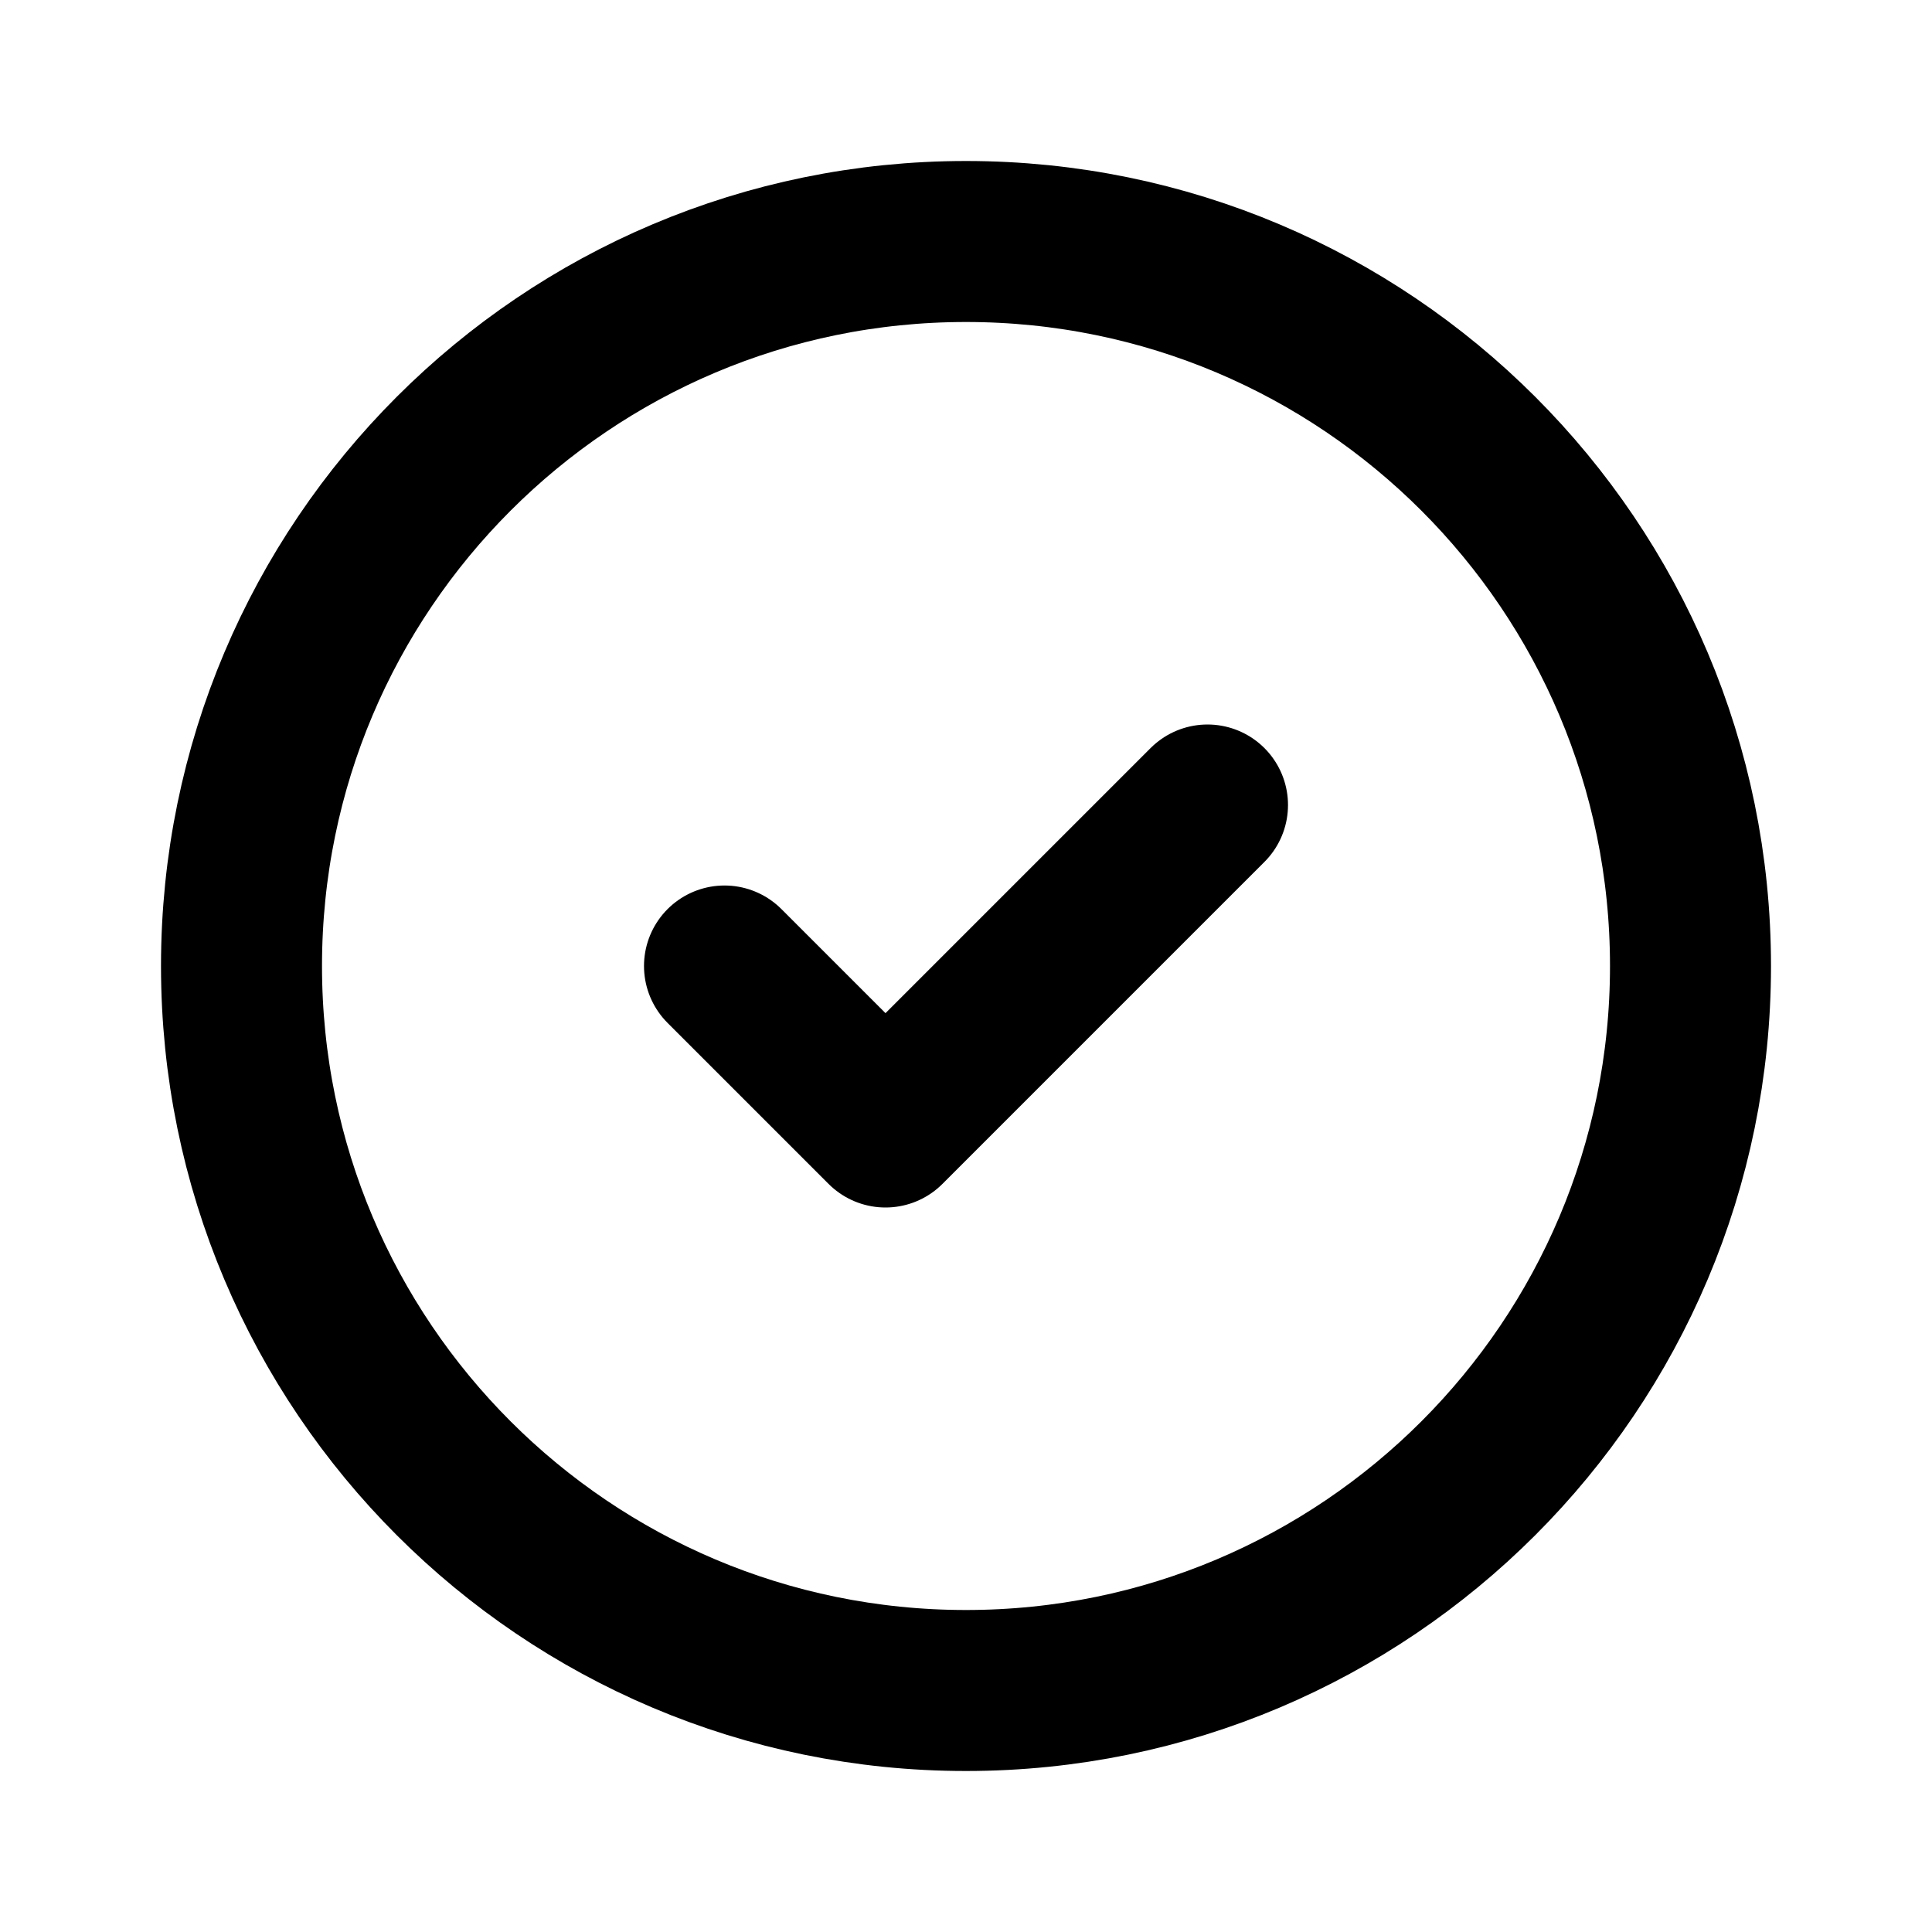
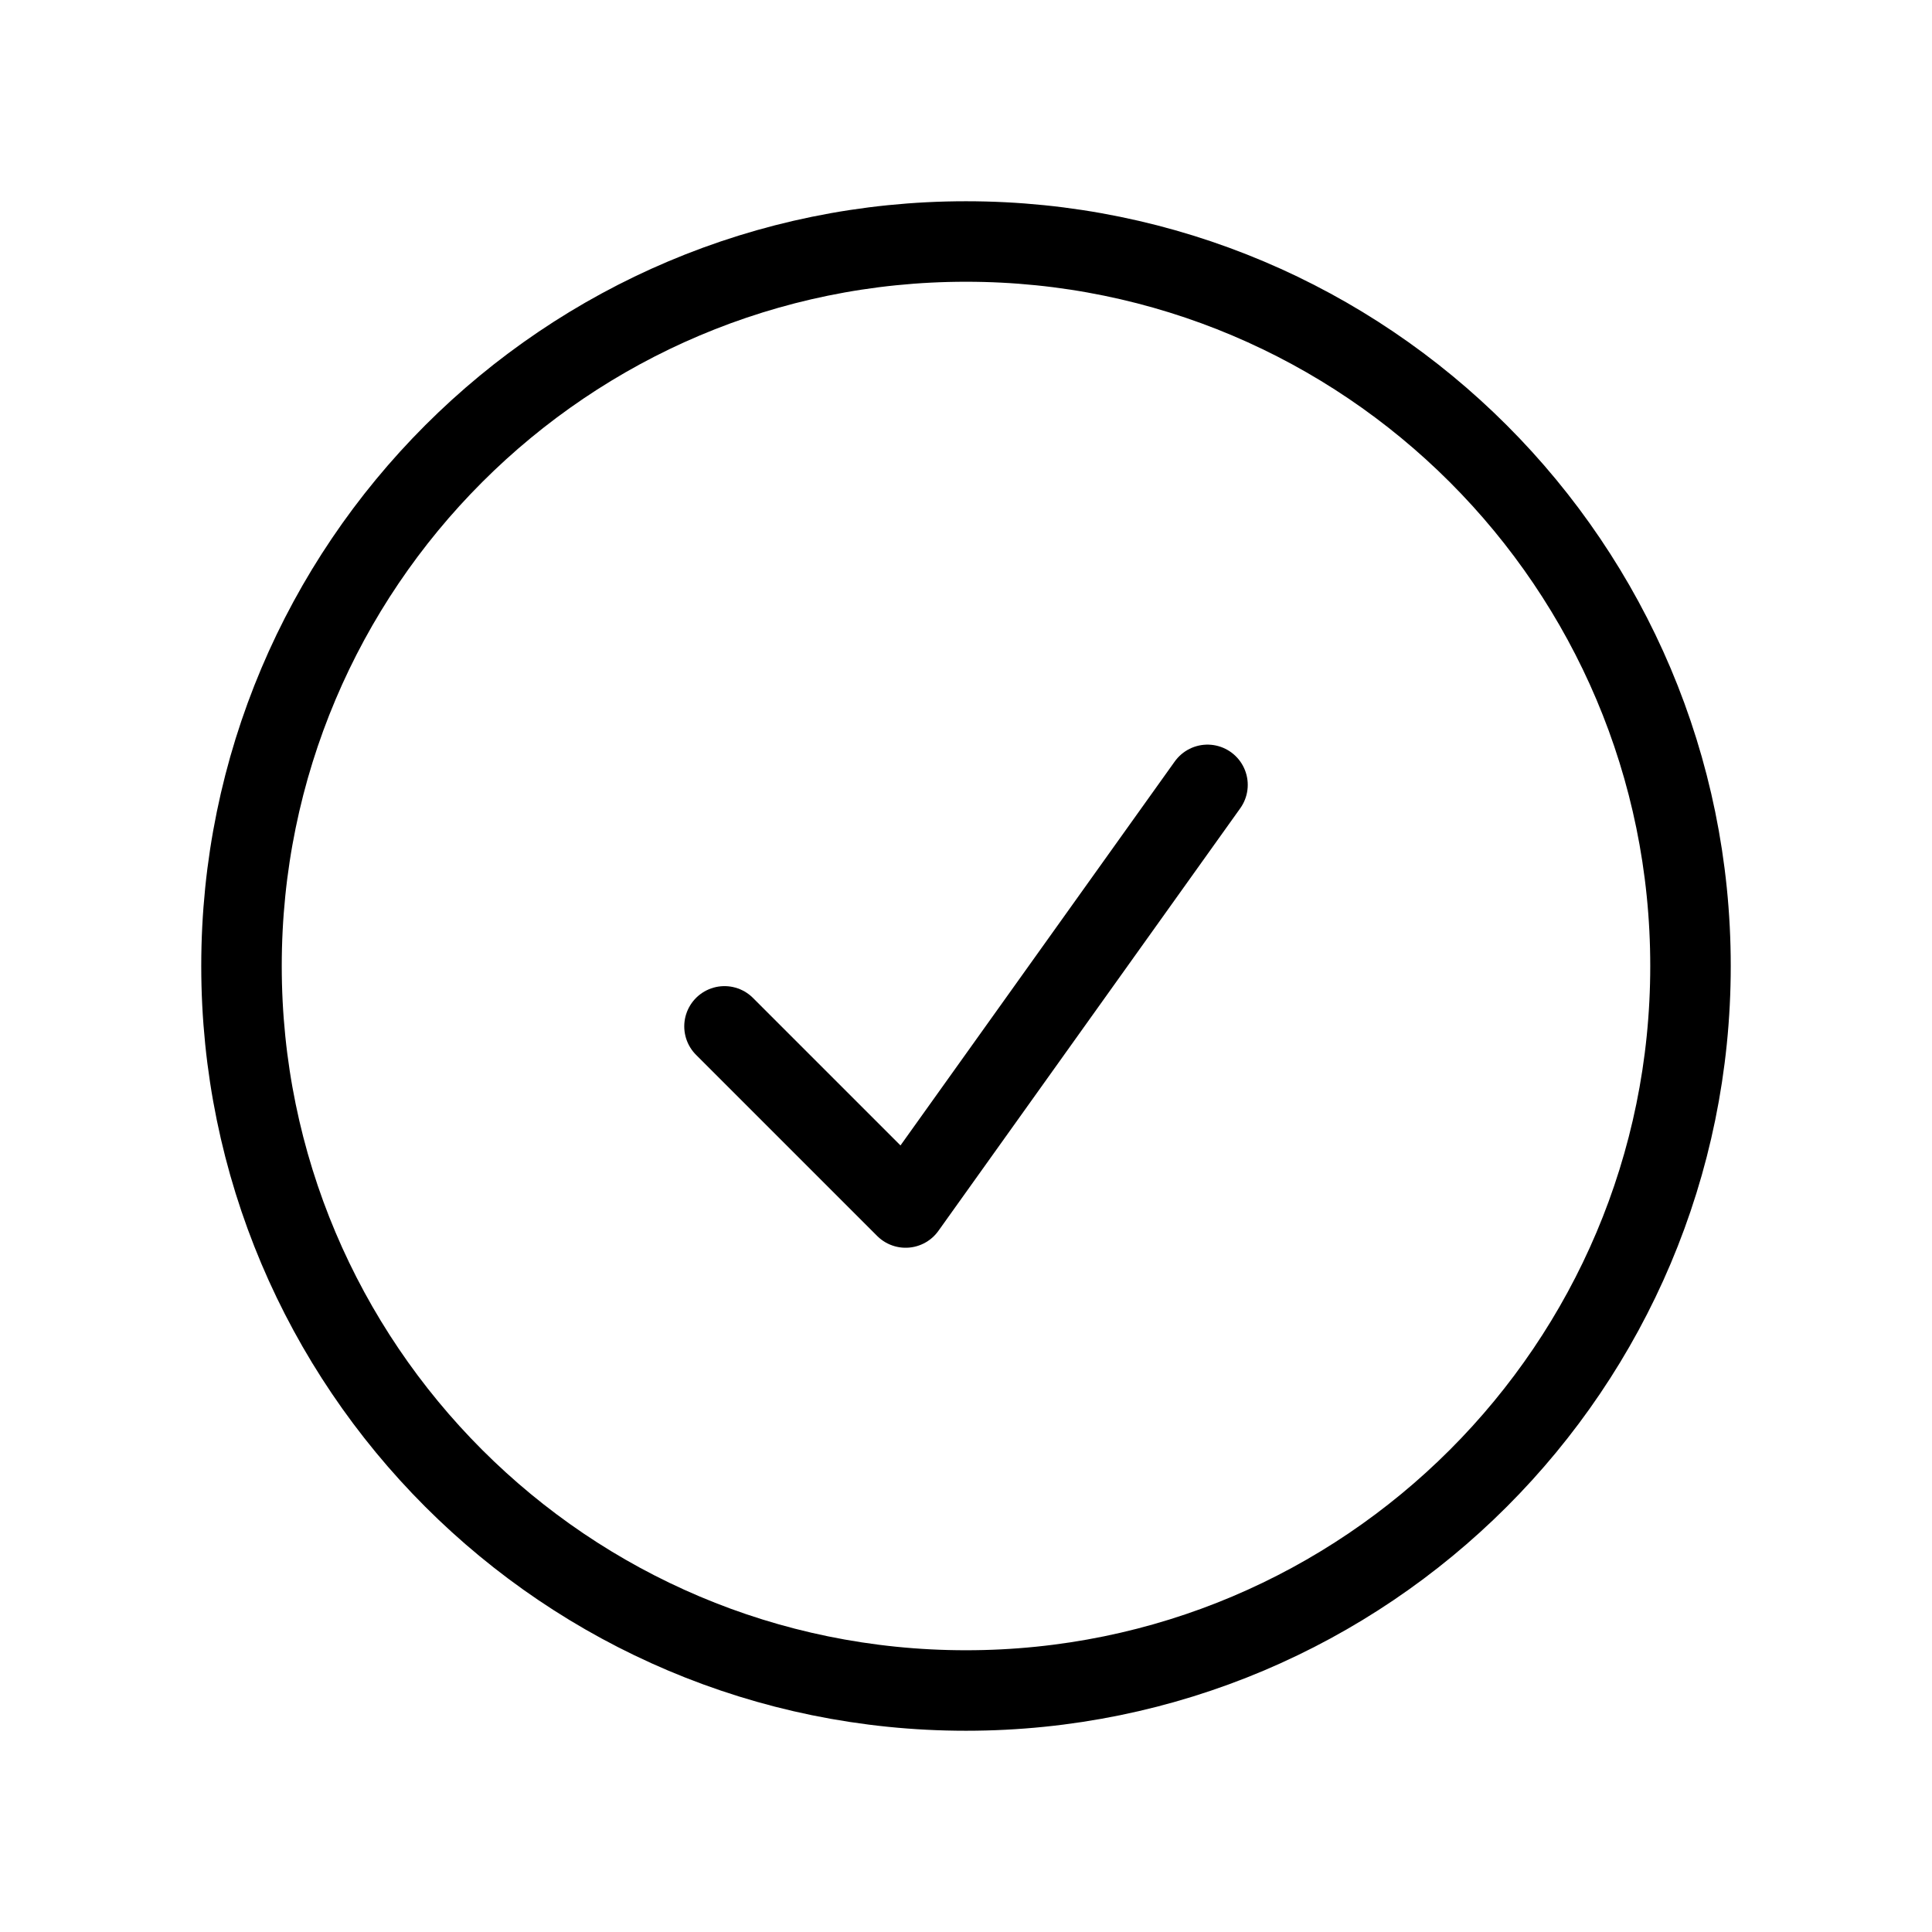
<svg xmlns="http://www.w3.org/2000/svg" width="100%" height="100%" viewBox="0 0 24 24" fill="none" stroke="currentColor">
-   <path stroke-linecap="round" stroke-linejoin="round" stroke-width="2" d="M9 12l2 2 4-4m6 2a9 9 0 11-18 0 9 9 0 0118 0z" />
+   <path stroke-linecap="round" stroke-linejoin="round" d="M9 12.75L11.25 15 15 9.75M21 12a9 9 0 11-18 0 9 9 0 0118 0z" />
</svg>
